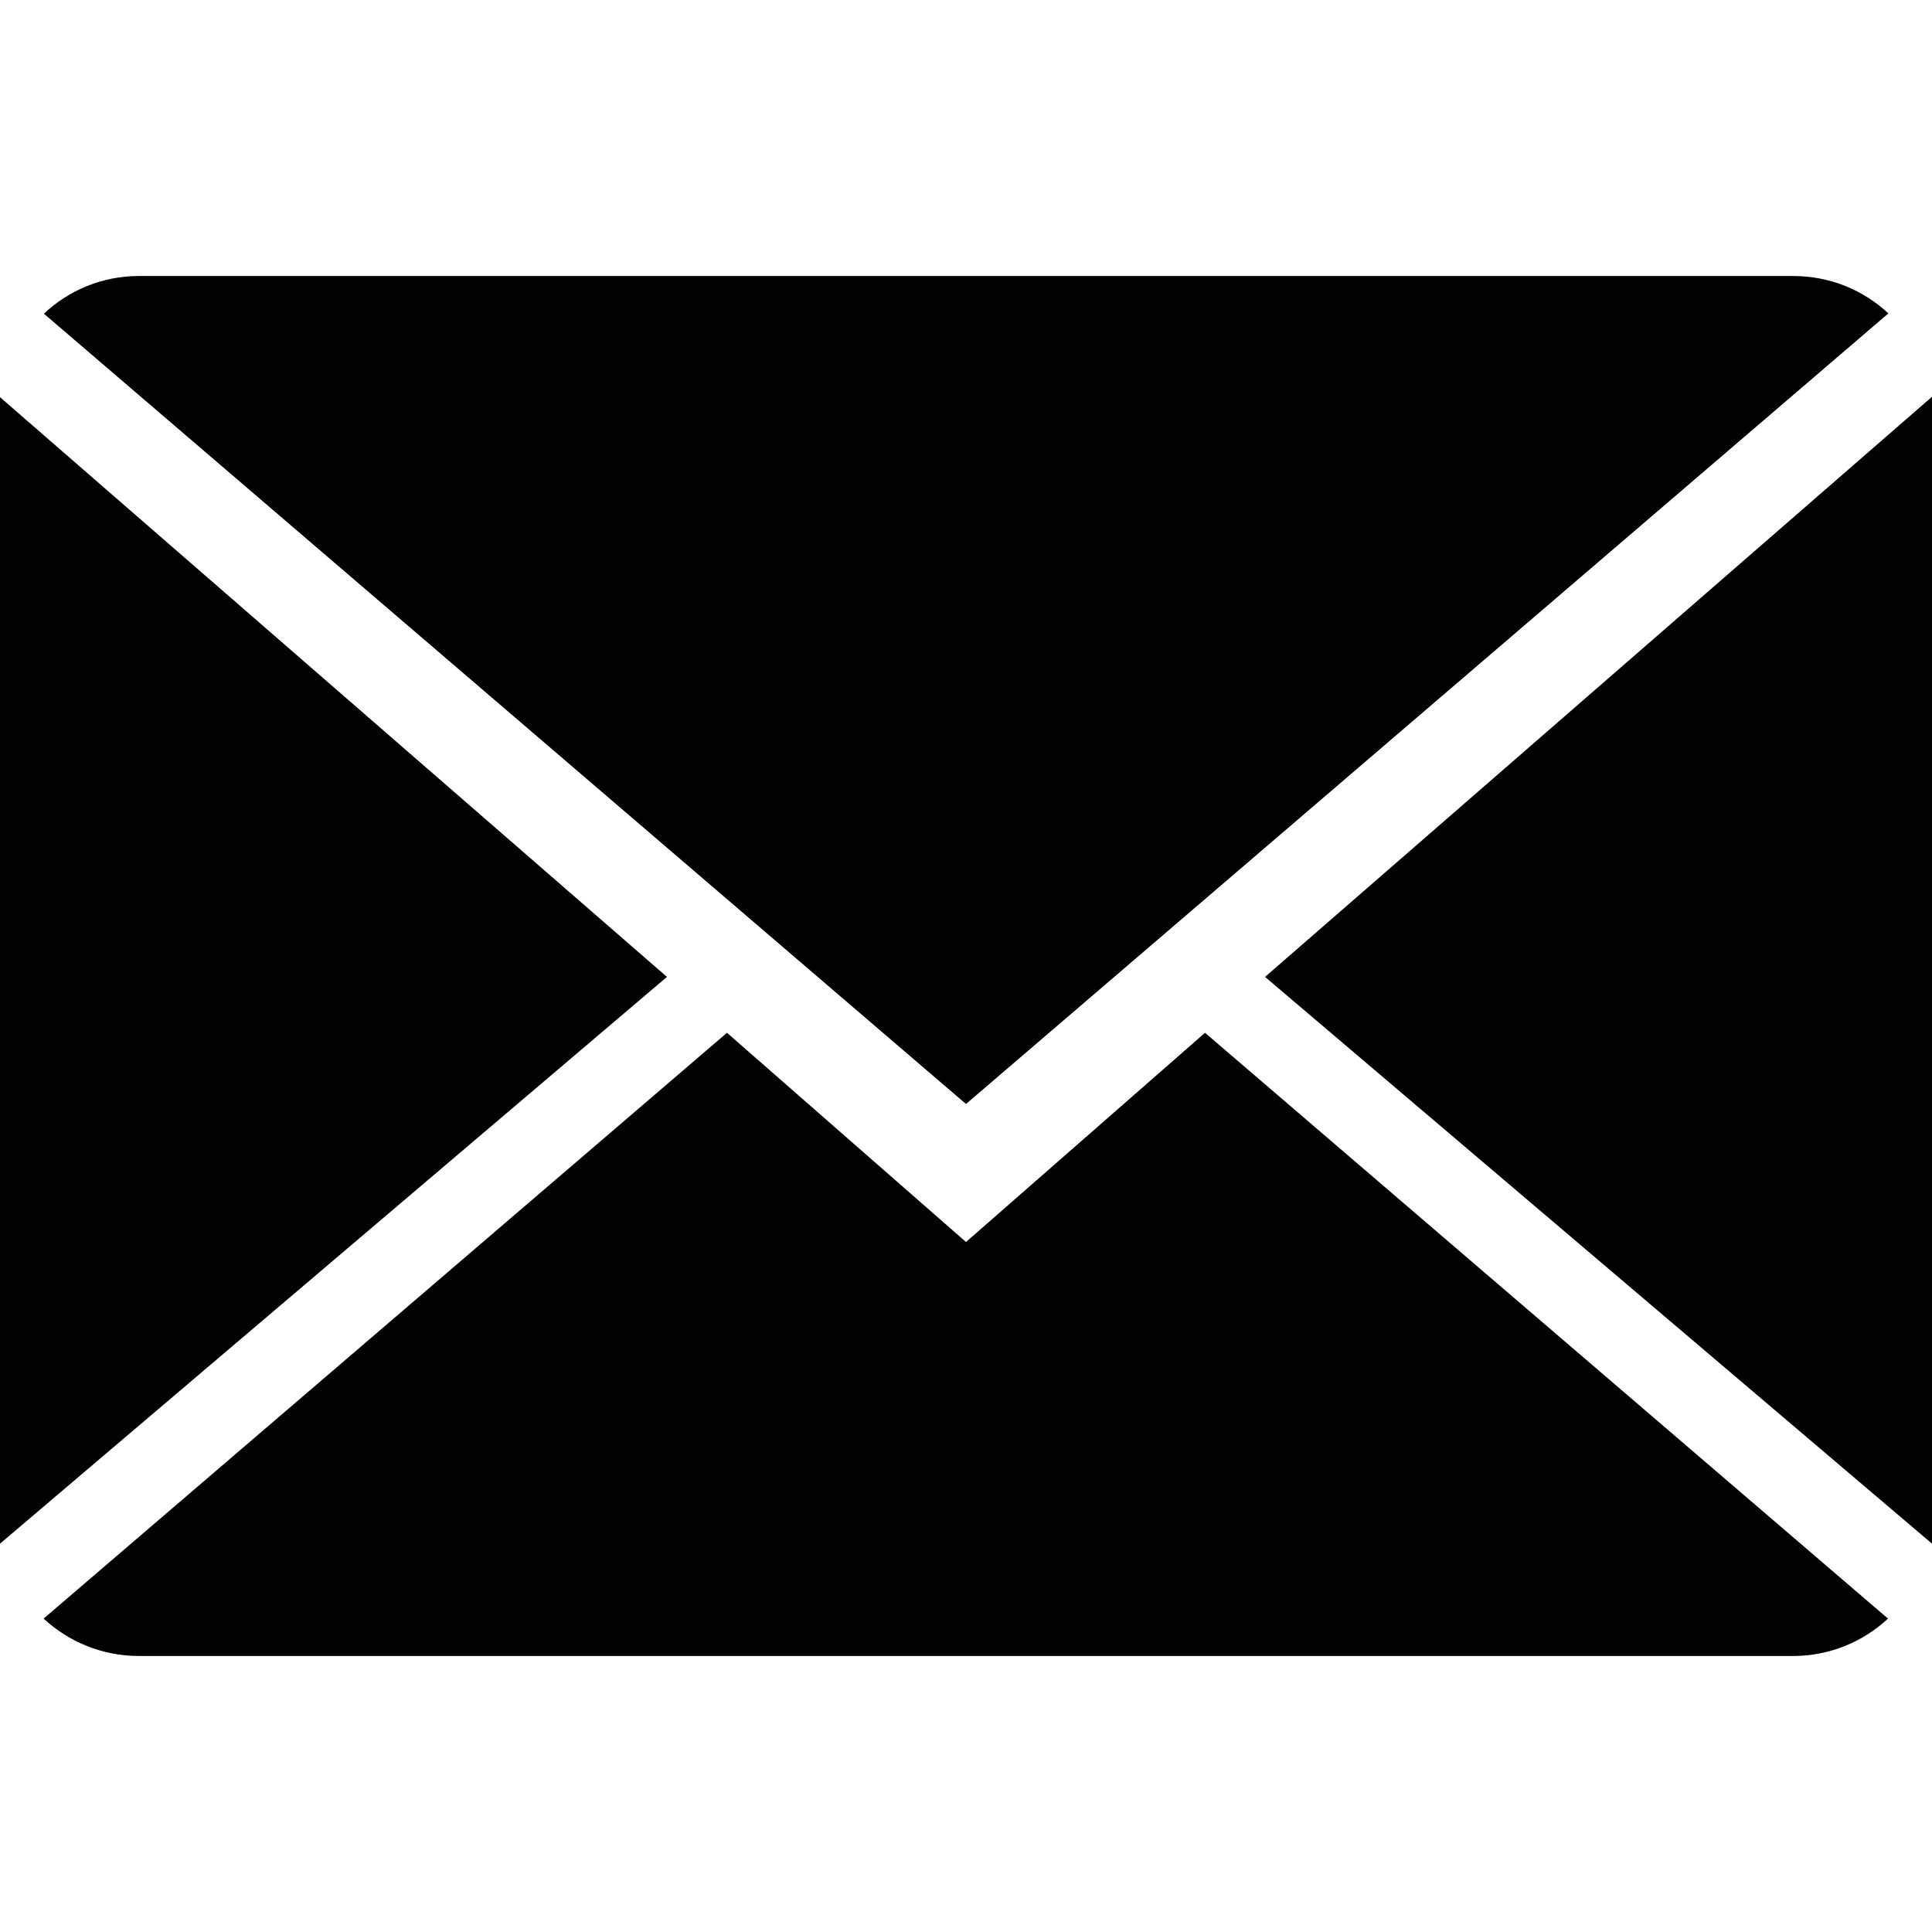
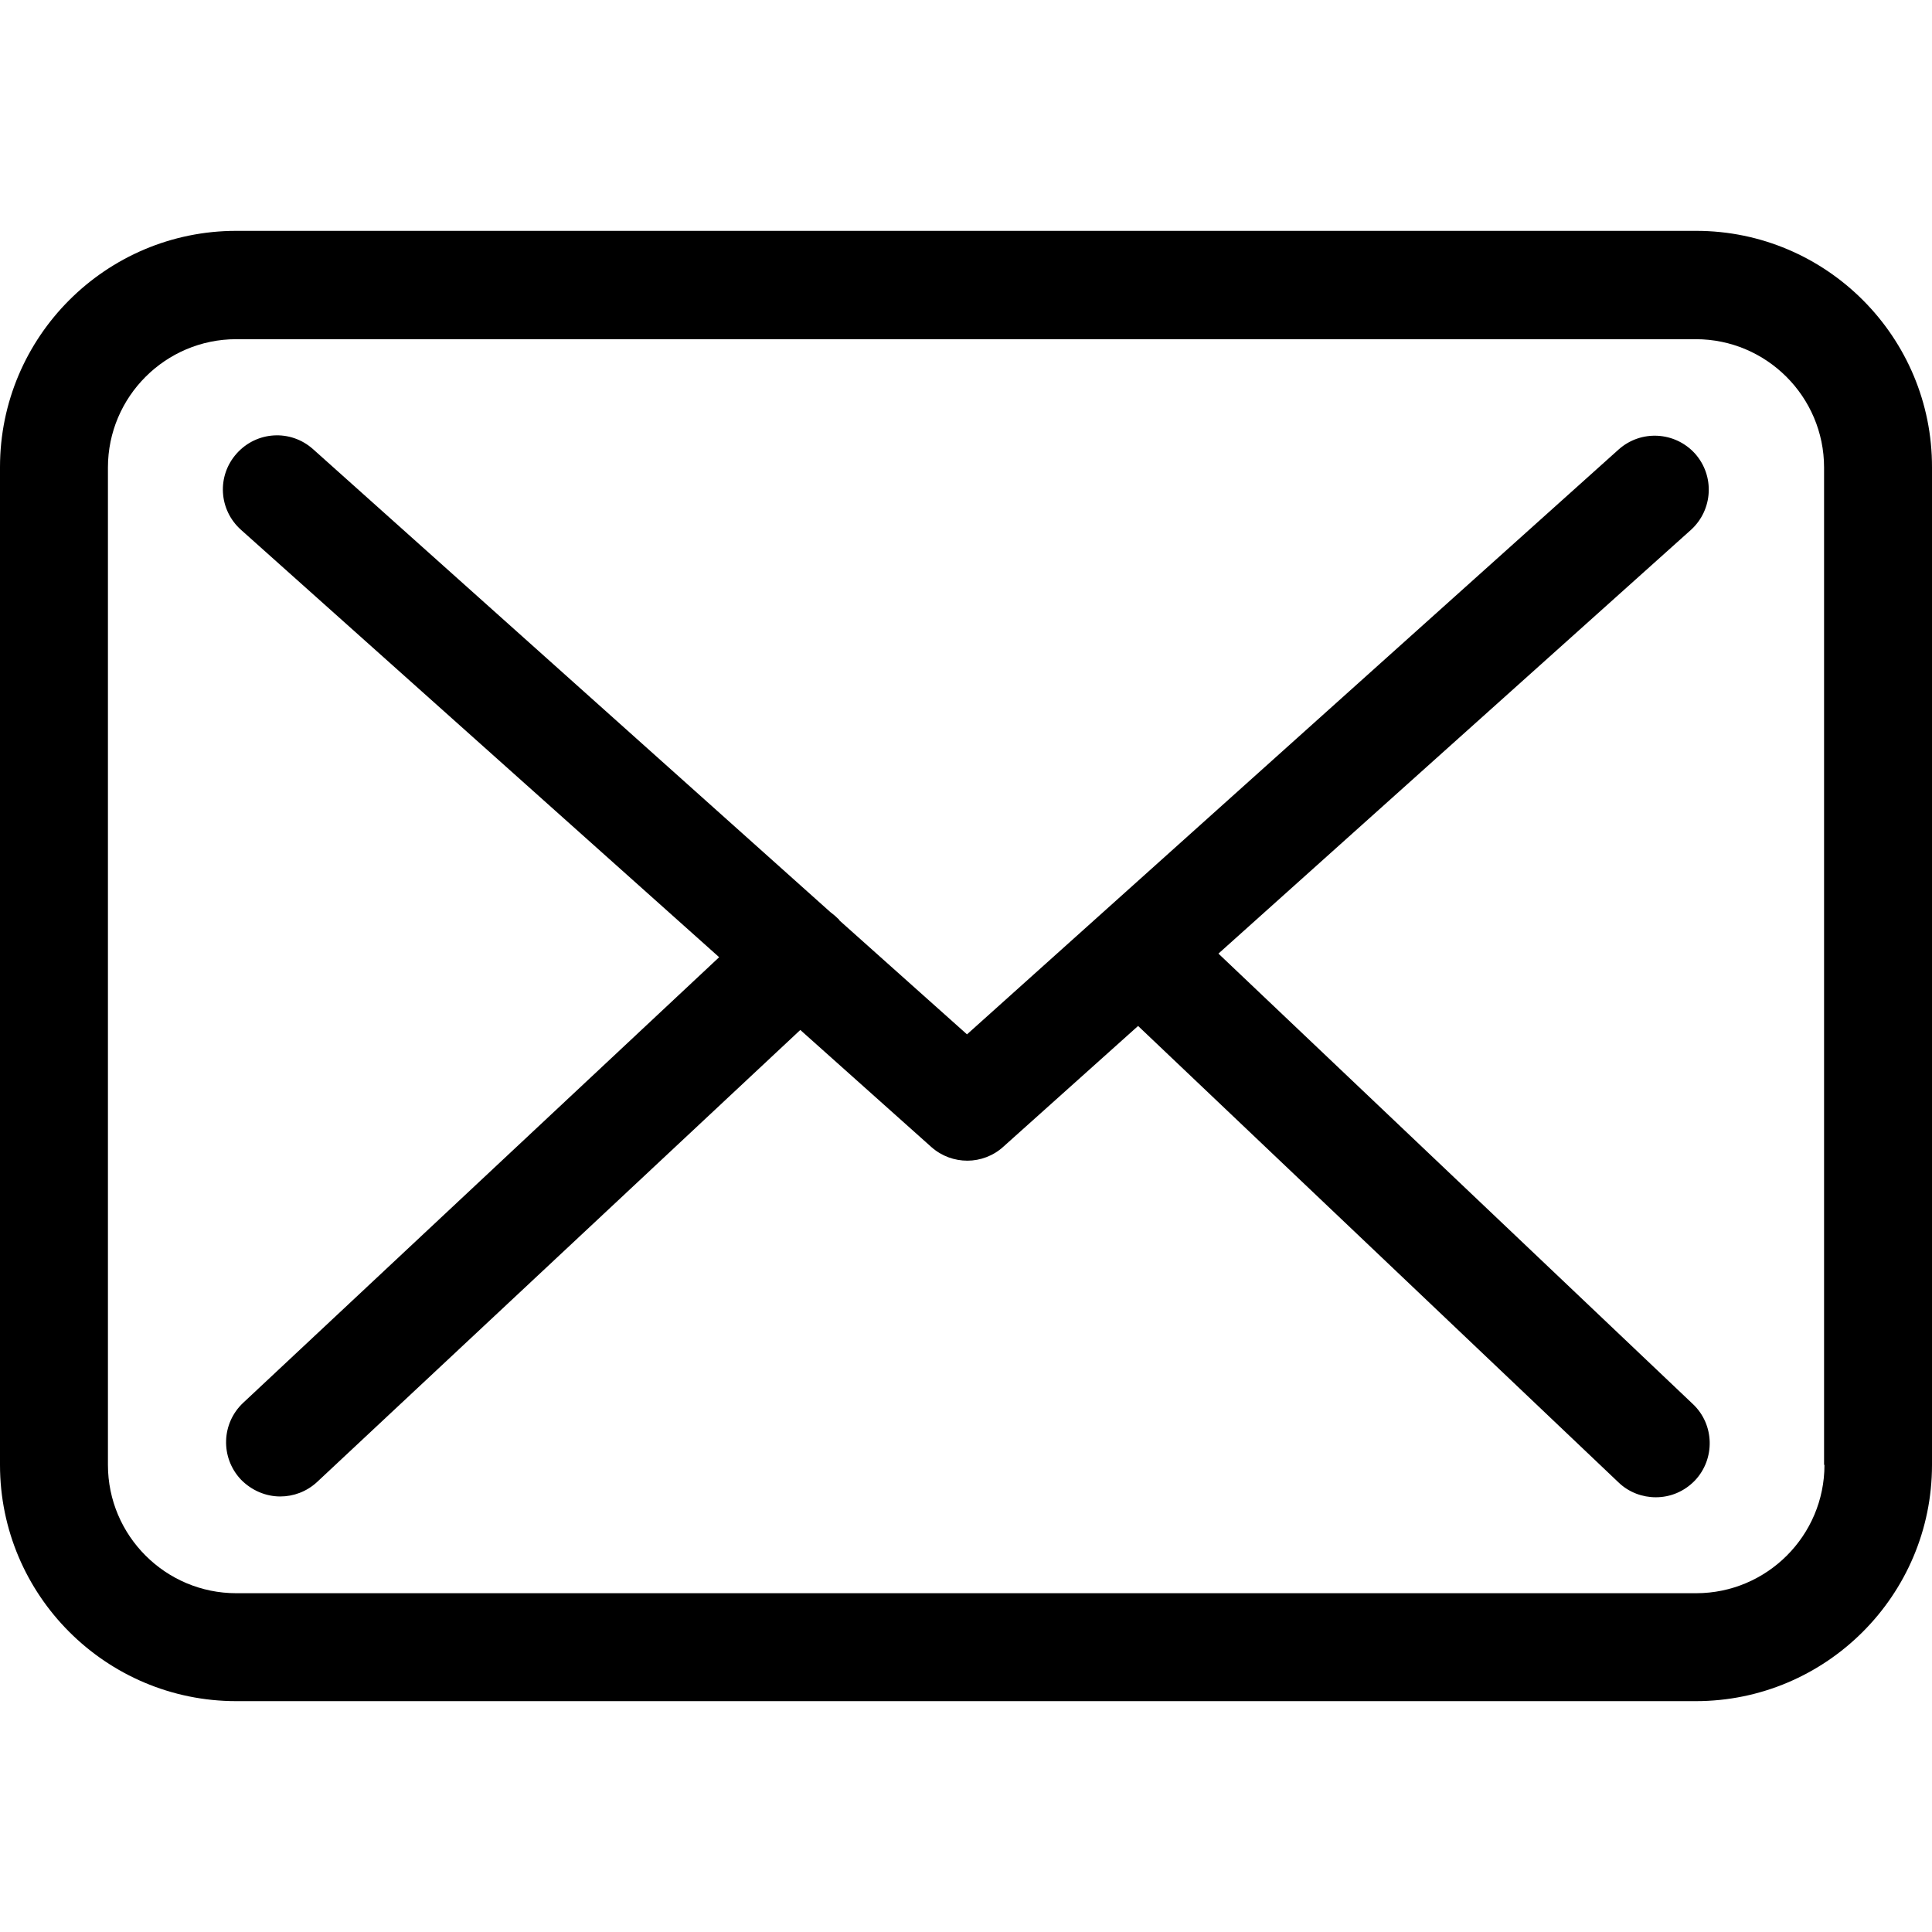
- <svg xmlns="http://www.w3.org/2000/svg" version="1.1" id="Capa_1" x="0px" y="0px" viewBox="0 0 14 14" style="enable-background:new 0 0 14 14;" xml:space="preserve">
+ <svg xmlns="http://www.w3.org/2000/svg" version="1.1" id="Capa_1" x="0px" y="0px" viewBox="0 0 483.3 483.3" style="enable-background:new 0 0 483.3 483.3;" xml:space="preserve">
  <g>
    <g>
-       <path style="fill:#030104;" d="M7,9L5.268,7.484l-4.952,4.245C0.496,11.896,0.739,12,1.007,12h11.986    c0.267,0,0.509-0.104,0.688-0.271L8.732,7.484L7,9z" />
-       <path style="fill:#030104;" d="M13.684,2.271C13.504,2.103,13.262,2,12.993,2H1.007C0.74,2,0.498,2.104,0.318,2.273L7,8    L13.684,2.271z" />
-       <polygon style="fill:#030104;" points="0,2.878 0,11.186 4.833,7.079   " />
-       <polygon style="fill:#030104;" points="9.167,7.079 14,11.186 14,2.875   " />
+       <path d="M424.3,57.75H59.1c-32.6,0-59.1,26.5-59.1,59.1v249.6c0,32.6,26.5,59.1,59.1,59.1h365.1c32.6,0,59.1-26.5,59.1-59.1    v-249.5C483.4,84.35,456.9,57.75,424.3,57.75z M456.4,366.45c0,17.7-14.4,32.1-32.1,32.1H59.1c-17.7,0-32.1-14.4-32.1-32.1v-249.5    c0-17.7,14.4-32.1,32.1-32.1h365.1c17.7,0,32.1,14.4,32.1,32.1v249.5H456.4z" />
+       <path d="M304.8,238.55l118.2-106c5.5-5,6-13.5,1-19.1c-5-5.5-13.5-6-19.1-1l-163,146.3l-31.8-28.4c-0.1-0.1-0.2-0.2-0.2-0.3    c-0.7-0.7-1.4-1.3-2.2-1.9L78.3,112.35c-5.6-5-14.1-4.5-19.1,1.1c-5,5.6-4.5,14.1,1.1,19.1l119.6,106.9L60.8,350.95    c-5.4,5.1-5.7,13.6-0.6,19.1c2.7,2.8,6.3,4.3,9.9,4.3c3.3,0,6.6-1.2,9.2-3.6l120.9-113.1l32.8,29.3c2.6,2.3,5.8,3.4,9,3.4    c3.2,0,6.5-1.2,9-3.5l33.7-30.2l120.2,114.2c2.6,2.5,6,3.7,9.3,3.7c3.6,0,7.1-1.4,9.8-4.2c5.1-5.4,4.9-14-0.5-19.1L304.8,238.55z" />
    </g>
  </g>
  <g>
</g>
  <g>
</g>
  <g>
</g>
  <g>
</g>
  <g>
</g>
  <g>
</g>
  <g>
</g>
  <g>
</g>
  <g>
</g>
  <g>
</g>
  <g>
</g>
  <g>
</g>
  <g>
</g>
  <g>
</g>
  <g>
</g>
</svg>
